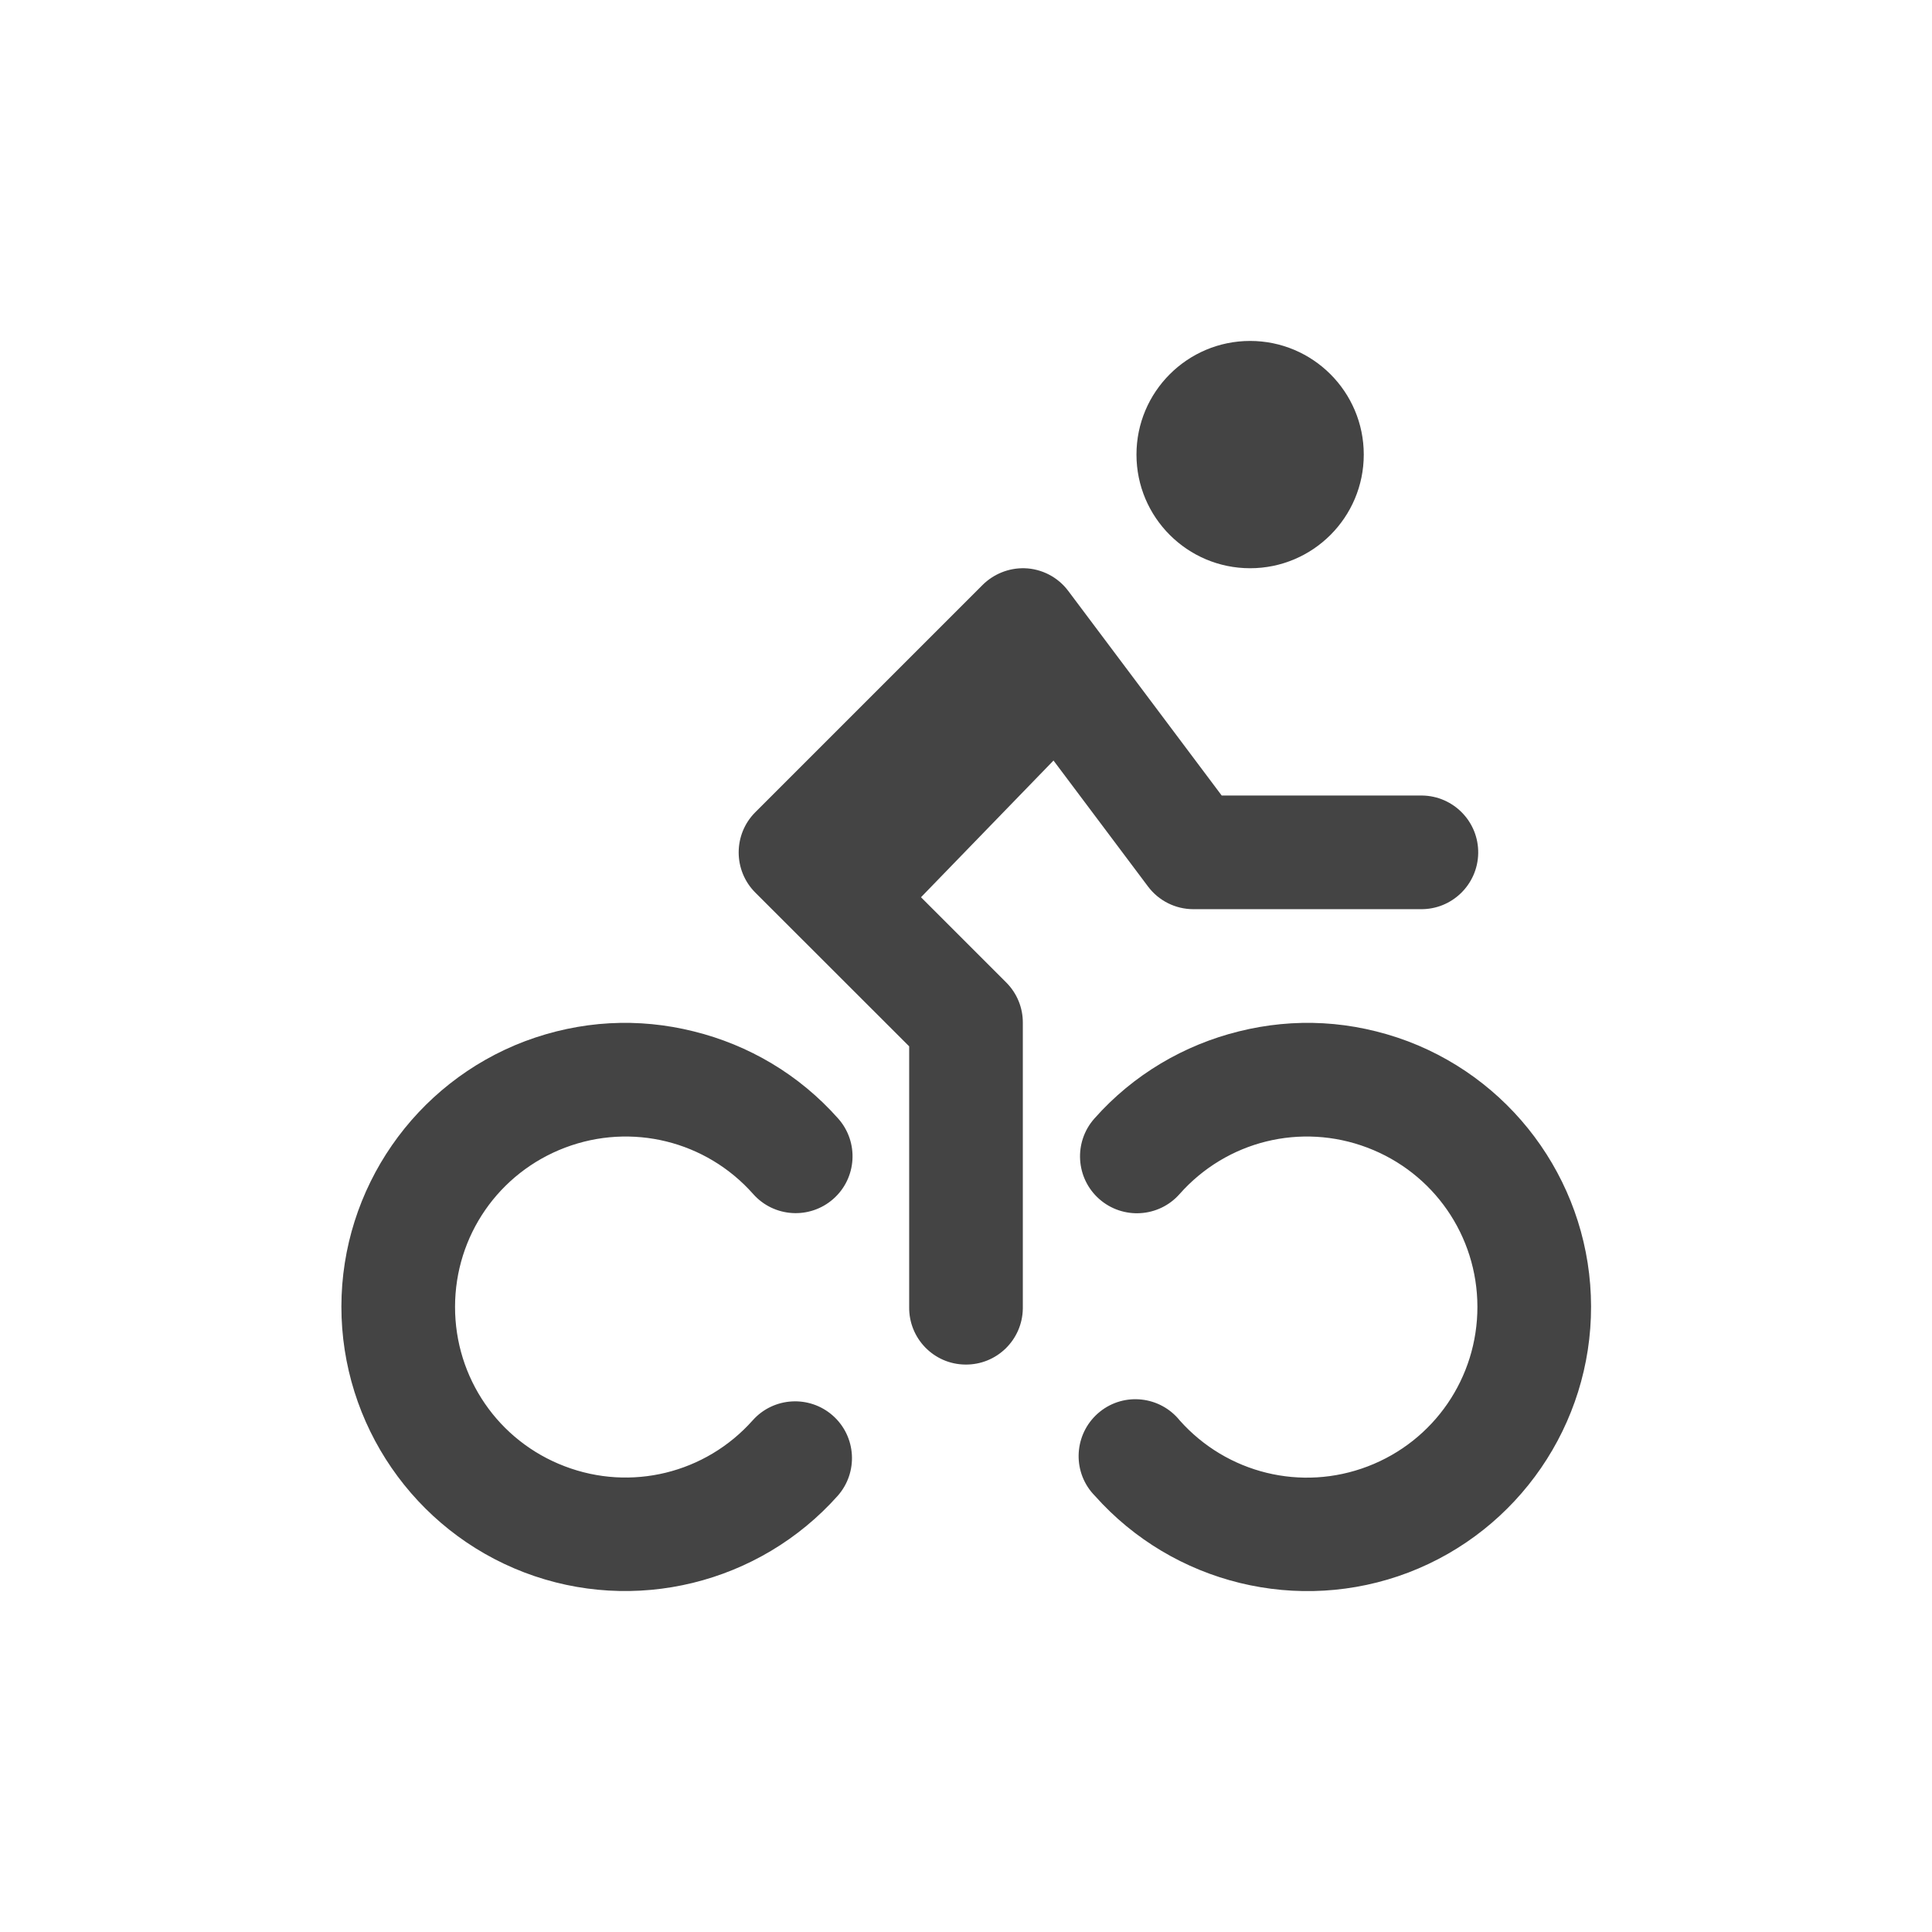
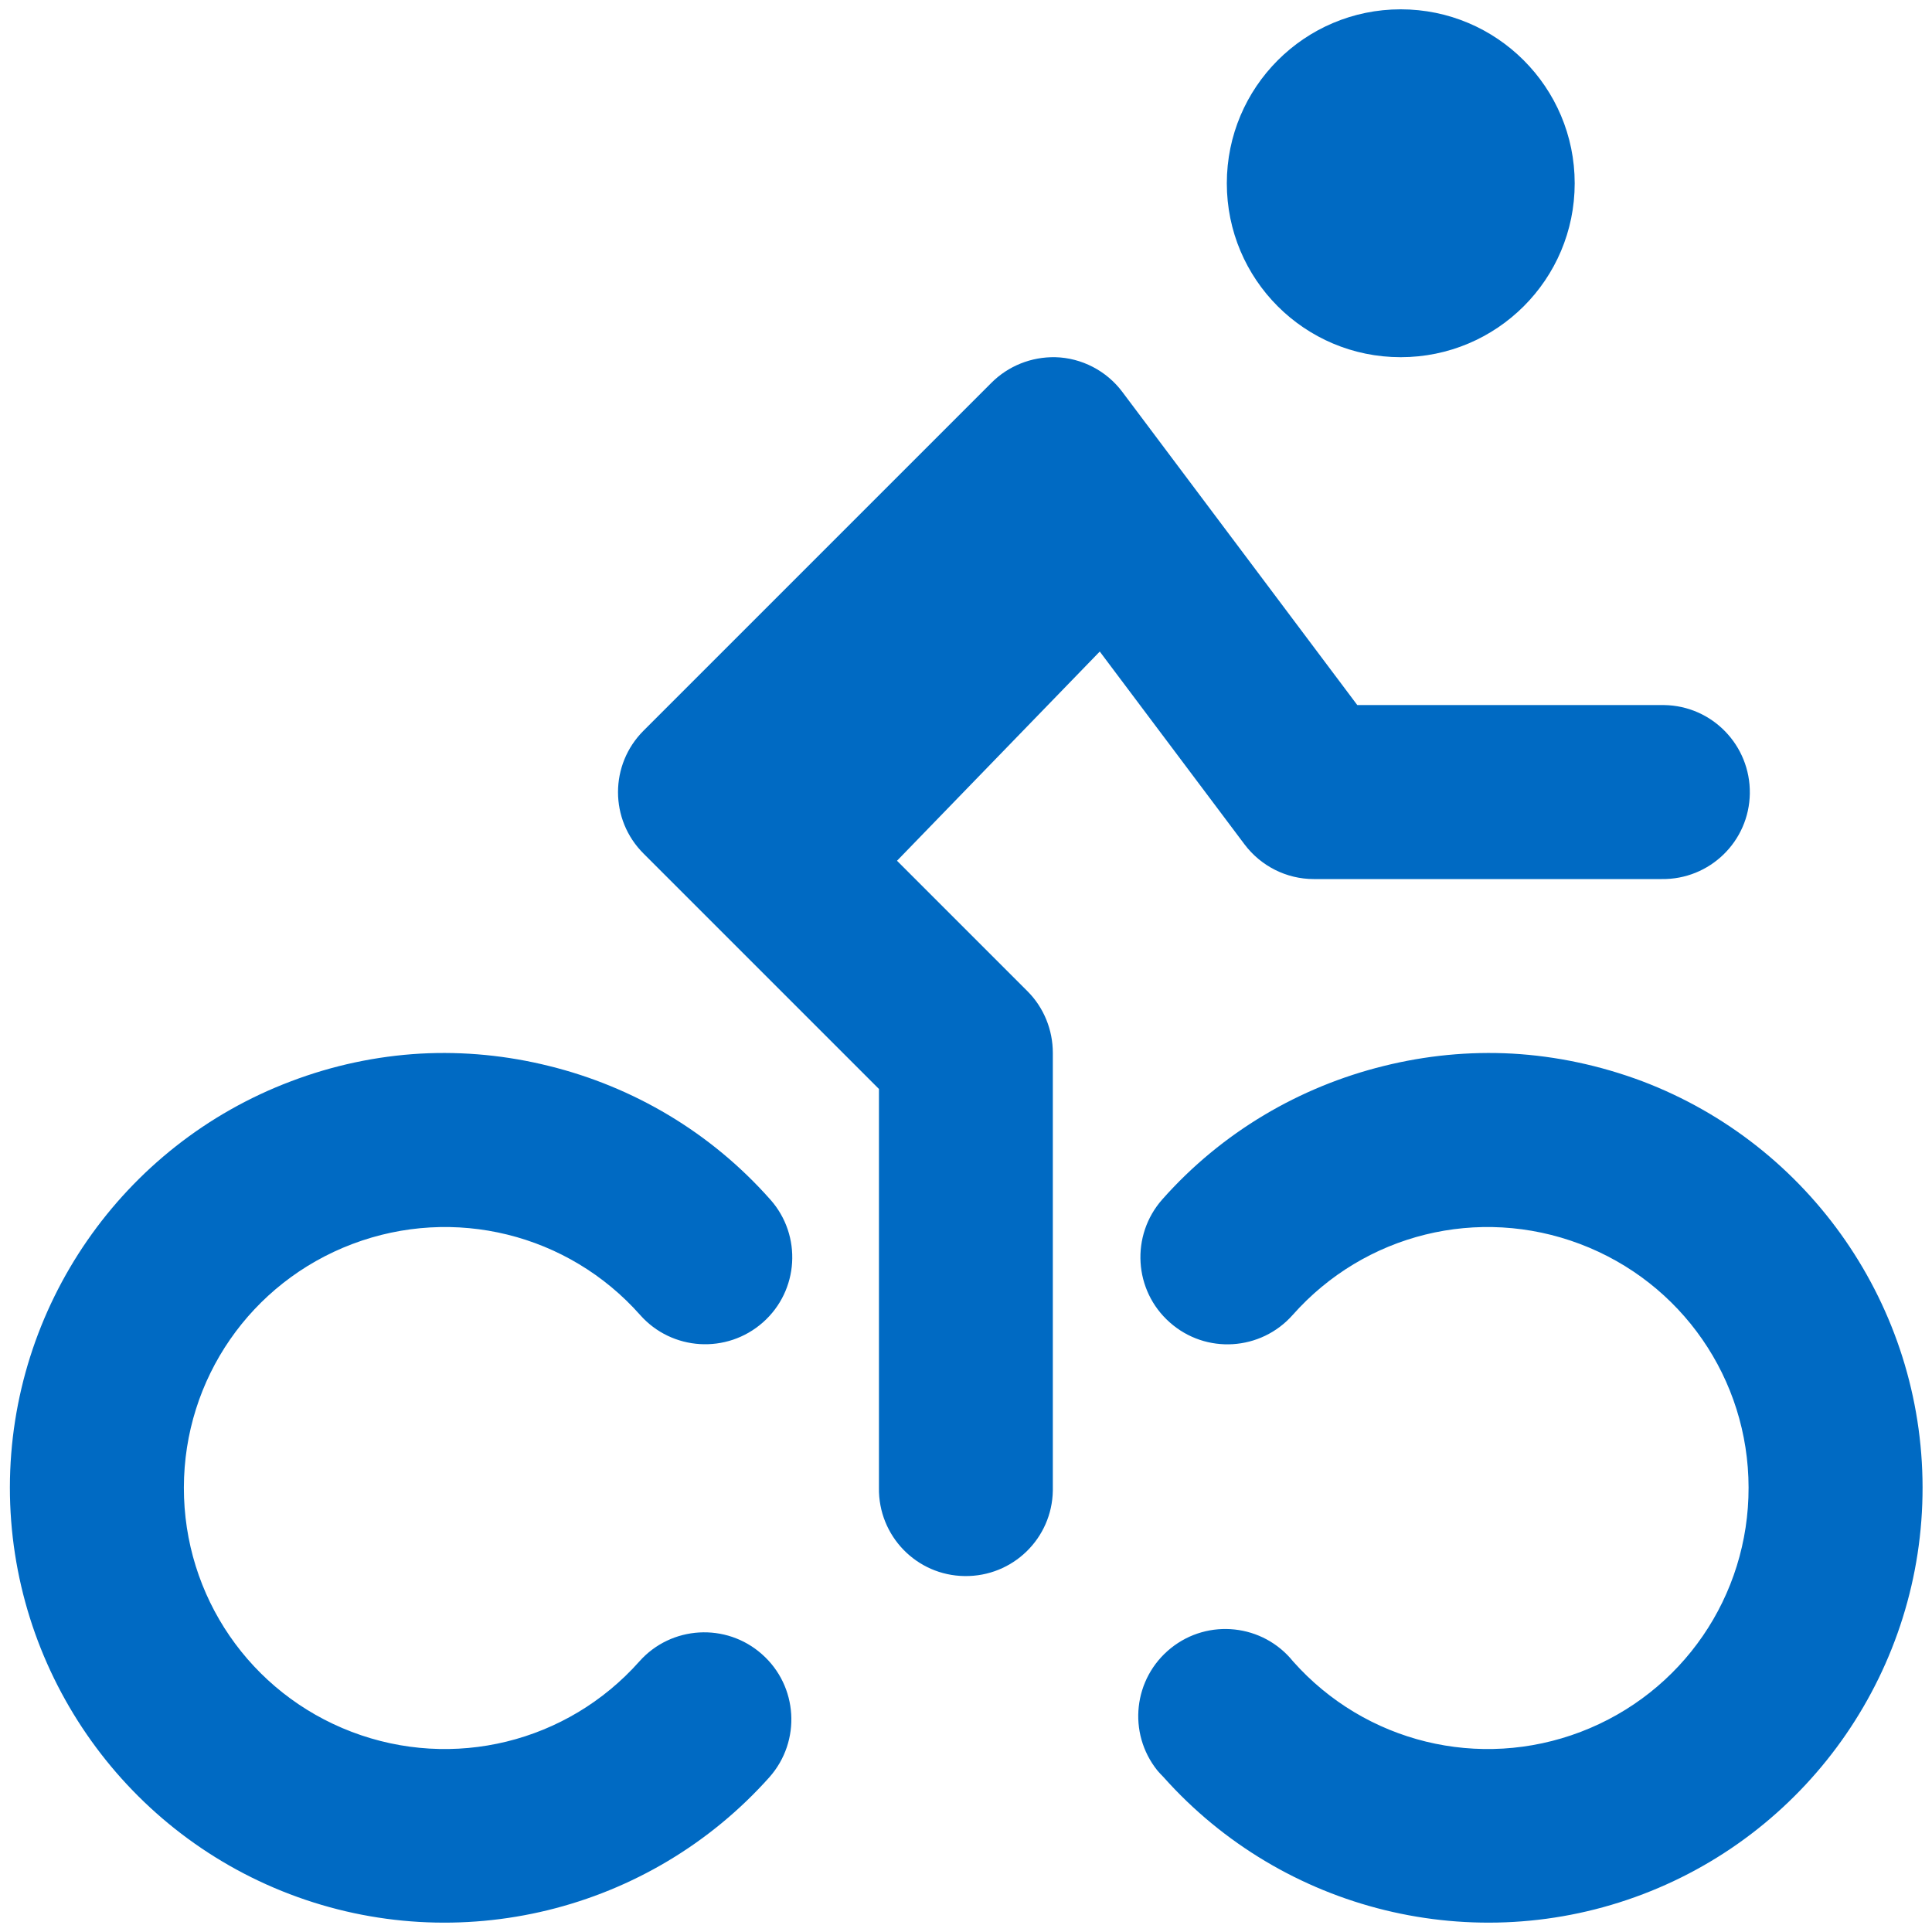
<svg xmlns="http://www.w3.org/2000/svg" viewBox="0 0 17 17" height="17" width="17">
  <rect fill="none" x="0" y="0" width="17" height="17" />
-   <path fill="rgba(255,255,255,0.25)" transform="translate(3 3)" d="M8,0c-0.552,0-1,0.448-1,1s0.448,1,1,1s1-0.448,1-1  S8.552,0,8,0z M6.014,2C5.876,1.997,5.744,2.05,5.646,2.147l-2,2c-0.195,0.195-0.195,0.512,0,0.707  L5,6.207v2.293C4.996,8.777,5.217,9.004,5.493,9.007C5.769,9.011,5.996,8.791,6,8.514  c0-0.005,0-0.009,0-0.014v-2.5c0.001-0.132-0.051-0.259-0.144-0.353l-0.752-0.752l1.166-1.203l0.832,1.109  C7.196,4.926,7.343,5,7.5,5h2c0.276,0.004,0.503-0.217,0.507-0.493c0.004-0.276-0.217-0.503-0.493-0.507  c-0.005-0-0.009-0-0.014,0H7.75L6.4,2.2C6.309,2.078,6.166,2.004,6.014,2z M2.363,6.004  C2.113,6.018,1.861,6.071,1.619,6.162C0.65,6.529,0.005,7.46,0.004,8.496s0.641,1.97,1.609,2.34  s2.068,0.1,2.758-0.674c0.183-0.207,0.164-0.523-0.043-0.706C4.122,9.274,3.806,9.292,3.623,9.498  c-0.415,0.466-1.071,0.627-1.654,0.404C1.385,9.68,1.003,9.123,1.004,8.498S1.389,7.319,1.973,7.098  c0.584-0.221,1.24-0.059,1.654,0.408C3.81,7.713,4.126,7.732,4.333,7.549c0.207-0.183,0.226-0.499,0.043-0.706  C4.375,6.843,4.375,6.843,4.375,6.842C4.031,6.454,3.586,6.194,3.103,6.075C2.862,6.015,2.614,5.99,2.363,6.004  L2.363,6.004z M8.643,6.004C8.392,5.99,8.143,6.015,7.902,6.075c-0.482,0.119-0.93,0.38-1.273,0.768  c-0.183,0.207-0.164,0.524,0.043,0.707s0.524,0.164,0.707-0.043C7.793,7.039,8.447,6.877,9.031,7.098  C9.615,7.319,9.999,7.874,10,8.498S9.619,9.68,9.035,9.903c-0.583,0.223-1.239,0.062-1.654-0.404  c-0.173-0.215-0.488-0.25-0.703-0.077s-0.25,0.488-0.077,0.703c0.011,0.013,0.022,0.026,0.034,0.038  c0.69,0.774,1.79,1.043,2.758,0.674C10.361,10.467,11.002,9.533,11,8.496c-0.001-1.036-0.644-1.967-1.613-2.334  C9.144,6.071,8.893,6.018,8.643,6.004L8.643,6.004z" style="stroke-linejoin:round;stroke-miterlimit:4px;" stroke="rgba(255,255,255,0.25)" stroke-width="2" />
-   <path fill="#444444" transform="translate(3 3)" d="M8,0c-0.552,0-1,0.448-1,1s0.448,1,1,1s1-0.448,1-1  S8.552,0,8,0z M6.014,2C5.876,1.997,5.744,2.05,5.646,2.147l-2,2c-0.195,0.195-0.195,0.512,0,0.707  L5,6.207v2.293C4.996,8.777,5.217,9.004,5.493,9.007C5.769,9.011,5.996,8.791,6,8.514  c0-0.005,0-0.009,0-0.014v-2.5c0.001-0.132-0.051-0.259-0.144-0.353l-0.752-0.752l1.166-1.203l0.832,1.109  C7.196,4.926,7.343,5,7.5,5h2c0.276,0.004,0.503-0.217,0.507-0.493c0.004-0.276-0.217-0.503-0.493-0.507  c-0.005-0-0.009-0-0.014,0H7.75L6.4,2.2C6.309,2.078,6.166,2.004,6.014,2z M2.363,6.004  C2.113,6.018,1.861,6.071,1.619,6.162C0.65,6.529,0.005,7.46,0.004,8.496s0.641,1.97,1.609,2.34  s2.068,0.1,2.758-0.674c0.183-0.207,0.164-0.523-0.043-0.706C4.122,9.274,3.806,9.292,3.623,9.498  c-0.415,0.466-1.071,0.627-1.654,0.404C1.385,9.68,1.003,9.123,1.004,8.498S1.389,7.319,1.973,7.098  c0.584-0.221,1.24-0.059,1.654,0.408C3.81,7.713,4.126,7.732,4.333,7.549c0.207-0.183,0.226-0.499,0.043-0.706  C4.375,6.843,4.375,6.843,4.375,6.842C4.031,6.454,3.586,6.194,3.103,6.075C2.862,6.015,2.614,5.99,2.363,6.004  L2.363,6.004z M8.643,6.004C8.392,5.99,8.143,6.015,7.902,6.075c-0.482,0.119-0.93,0.38-1.273,0.768  c-0.183,0.207-0.164,0.524,0.043,0.707s0.524,0.164,0.707-0.043C7.793,7.039,8.447,6.877,9.031,7.098  C9.615,7.319,9.999,7.874,10,8.498S9.619,9.68,9.035,9.903c-0.583,0.223-1.239,0.062-1.654-0.404  c-0.173-0.215-0.488-0.25-0.703-0.077s-0.25,0.488-0.077,0.703c0.011,0.013,0.022,0.026,0.034,0.038  c0.69,0.774,1.79,1.043,2.758,0.674C10.361,10.467,11.002,9.533,11,8.496c-0.001-1.036-0.644-1.967-1.613-2.334  C9.144,6.071,8.893,6.018,8.643,6.004L8.643,6.004z" />
+   <path fill="rgba(255,255,255,0.25)" d="M 12.325 0.082 C 11.48 0.082 10.795 0.768 10.795 1.613 C 10.795 2.459 11.48 3.143 12.325 3.143 C 13.17 3.143 13.856 2.459 13.856 1.613 C 13.856 0.768 13.17 0.082 12.325 0.082 Z M 9.286 3.143 C 9.074 3.139 8.872 3.22 8.724 3.368 L 5.663 6.429 C 5.363 6.728 5.363 7.213 5.663 7.511 L 7.734 9.582 L 7.734 13.092 C 7.728 13.516 8.066 13.863 8.488 13.868 C 8.911 13.874 9.258 13.537 9.264 13.115 C 9.264 13.107 9.264 13.099 9.264 13.092 L 9.264 9.265 C 9.264 9.063 9.186 8.869 9.044 8.725 L 7.893 7.574 L 9.677 5.733 L 10.951 7.43 C 11.095 7.621 11.32 7.735 11.56 7.735 L 14.621 7.735 C 15.044 7.741 15.391 7.404 15.397 6.982 C 15.403 6.558 15.065 6.21 14.643 6.204 C 14.635 6.204 14.629 6.204 14.621 6.204 L 11.943 6.204 L 9.876 3.449 C 9.737 3.263 9.518 3.149 9.286 3.143 Z M 3.698 9.271 C 3.315 9.293 2.929 9.374 2.559 9.515 C 1.076 10.075 0.089 11.5 0.087 13.087 C 0.086 14.673 1.068 16.102 2.55 16.667 C 4.033 17.233 5.716 16.82 6.771 15.637 C 7.051 15.32 7.022 14.836 6.705 14.556 C 6.39 14.276 5.906 14.304 5.626 14.619 C 4.991 15.334 3.987 15.579 3.095 15.239 C 2.201 14.898 1.616 14.045 1.618 13.089 C 1.619 12.134 2.207 11.284 3.101 10.946 C 3.995 10.608 4.999 10.856 5.632 11.57 C 5.912 11.887 6.396 11.916 6.713 11.636 C 7.03 11.356 7.059 10.872 6.779 10.556 C 6.779 10.556 6.777 10.556 6.777 10.554 C 6.251 9.96 5.569 9.562 4.832 9.38 C 4.463 9.288 4.082 9.25 3.698 9.271 L 3.698 9.271 Z M 13.309 9.271 C 12.925 9.25 12.544 9.288 12.175 9.38 C 11.438 9.562 10.753 9.96 10.227 10.554 C 9.947 10.871 9.976 11.356 10.293 11.636 C 10.61 11.918 11.095 11.887 11.375 11.57 C 12.008 10.856 13.009 10.608 13.903 10.946 C 14.797 11.284 15.385 12.134 15.386 13.089 C 15.388 14.045 14.803 14.898 13.909 15.239 C 13.017 15.579 12.013 15.334 11.378 14.619 C 11.113 14.29 10.631 14.238 10.302 14.503 C 9.973 14.768 9.919 15.248 10.184 15.579 C 10.201 15.599 10.218 15.617 10.236 15.635 C 11.291 16.82 12.974 17.233 14.457 16.667 C 15.939 16.102 16.92 14.673 16.917 13.086 C 16.915 11.5 15.931 10.075 14.448 9.513 C 14.076 9.374 13.692 9.293 13.309 9.271 L 13.309 9.271 Z" style="stroke-linejoin: round;" stroke="rgba(255,255,255,0.25)" stroke-width="2" />
+   <path fill="#006ac3" d="M 12.325 0.082 C 11.48 0.082 10.795 0.768 10.795 1.613 C 10.795 2.459 11.48 3.143 12.325 3.143 C 13.17 3.143 13.856 2.459 13.856 1.613 C 13.856 0.768 13.17 0.082 12.325 0.082 Z M 9.286 3.143 C 9.074 3.139 8.872 3.22 8.724 3.368 L 5.663 6.429 C 5.363 6.728 5.363 7.213 5.663 7.511 L 7.734 9.582 L 7.734 13.092 C 7.728 13.516 8.066 13.863 8.488 13.868 C 8.911 13.874 9.258 13.537 9.264 13.115 C 9.264 13.107 9.264 13.099 9.264 13.092 L 9.264 9.265 C 9.264 9.063 9.186 8.869 9.044 8.725 L 7.893 7.574 L 9.677 5.733 L 10.951 7.43 C 11.095 7.621 11.32 7.735 11.56 7.735 L 14.621 7.735 C 15.044 7.741 15.391 7.404 15.397 6.982 C 15.403 6.558 15.065 6.21 14.643 6.204 C 14.635 6.204 14.629 6.204 14.621 6.204 L 11.943 6.204 L 9.876 3.449 C 9.737 3.263 9.518 3.149 9.286 3.143 Z M 3.698 9.271 C 3.315 9.293 2.929 9.374 2.559 9.515 C 1.076 10.075 0.089 11.5 0.087 13.087 C 0.086 14.673 1.068 16.102 2.55 16.667 C 4.033 17.233 5.716 16.82 6.771 15.637 C 7.051 15.32 7.022 14.836 6.705 14.556 C 6.39 14.276 5.906 14.304 5.626 14.619 C 4.991 15.334 3.987 15.579 3.095 15.239 C 2.201 14.898 1.616 14.045 1.618 13.089 C 1.619 12.134 2.207 11.284 3.101 10.946 C 3.995 10.608 4.999 10.856 5.632 11.57 C 5.912 11.887 6.396 11.916 6.713 11.636 C 7.03 11.356 7.059 10.872 6.779 10.556 C 6.779 10.556 6.777 10.556 6.777 10.554 C 6.251 9.96 5.569 9.562 4.832 9.38 C 4.463 9.288 4.082 9.25 3.698 9.271 L 3.698 9.271 Z M 13.309 9.271 C 12.925 9.25 12.544 9.288 12.175 9.38 C 11.438 9.562 10.753 9.96 10.227 10.554 C 9.947 10.871 9.976 11.356 10.293 11.636 C 10.61 11.918 11.095 11.887 11.375 11.57 C 12.008 10.856 13.009 10.608 13.903 10.946 C 14.797 11.284 15.385 12.134 15.386 13.089 C 15.388 14.045 14.803 14.898 13.909 15.239 C 13.017 15.579 12.013 15.334 11.378 14.619 C 11.113 14.29 10.631 14.238 10.302 14.503 C 9.973 14.768 9.919 15.248 10.184 15.579 C 10.201 15.599 10.218 15.617 10.236 15.635 C 11.291 16.82 12.974 17.233 14.457 16.667 C 15.939 16.102 16.92 14.673 16.917 13.086 C 16.915 11.5 15.931 10.075 14.448 9.513 C 14.076 9.374 13.692 9.293 13.309 9.271 L 13.309 9.271 Z" style="" />
</svg>
